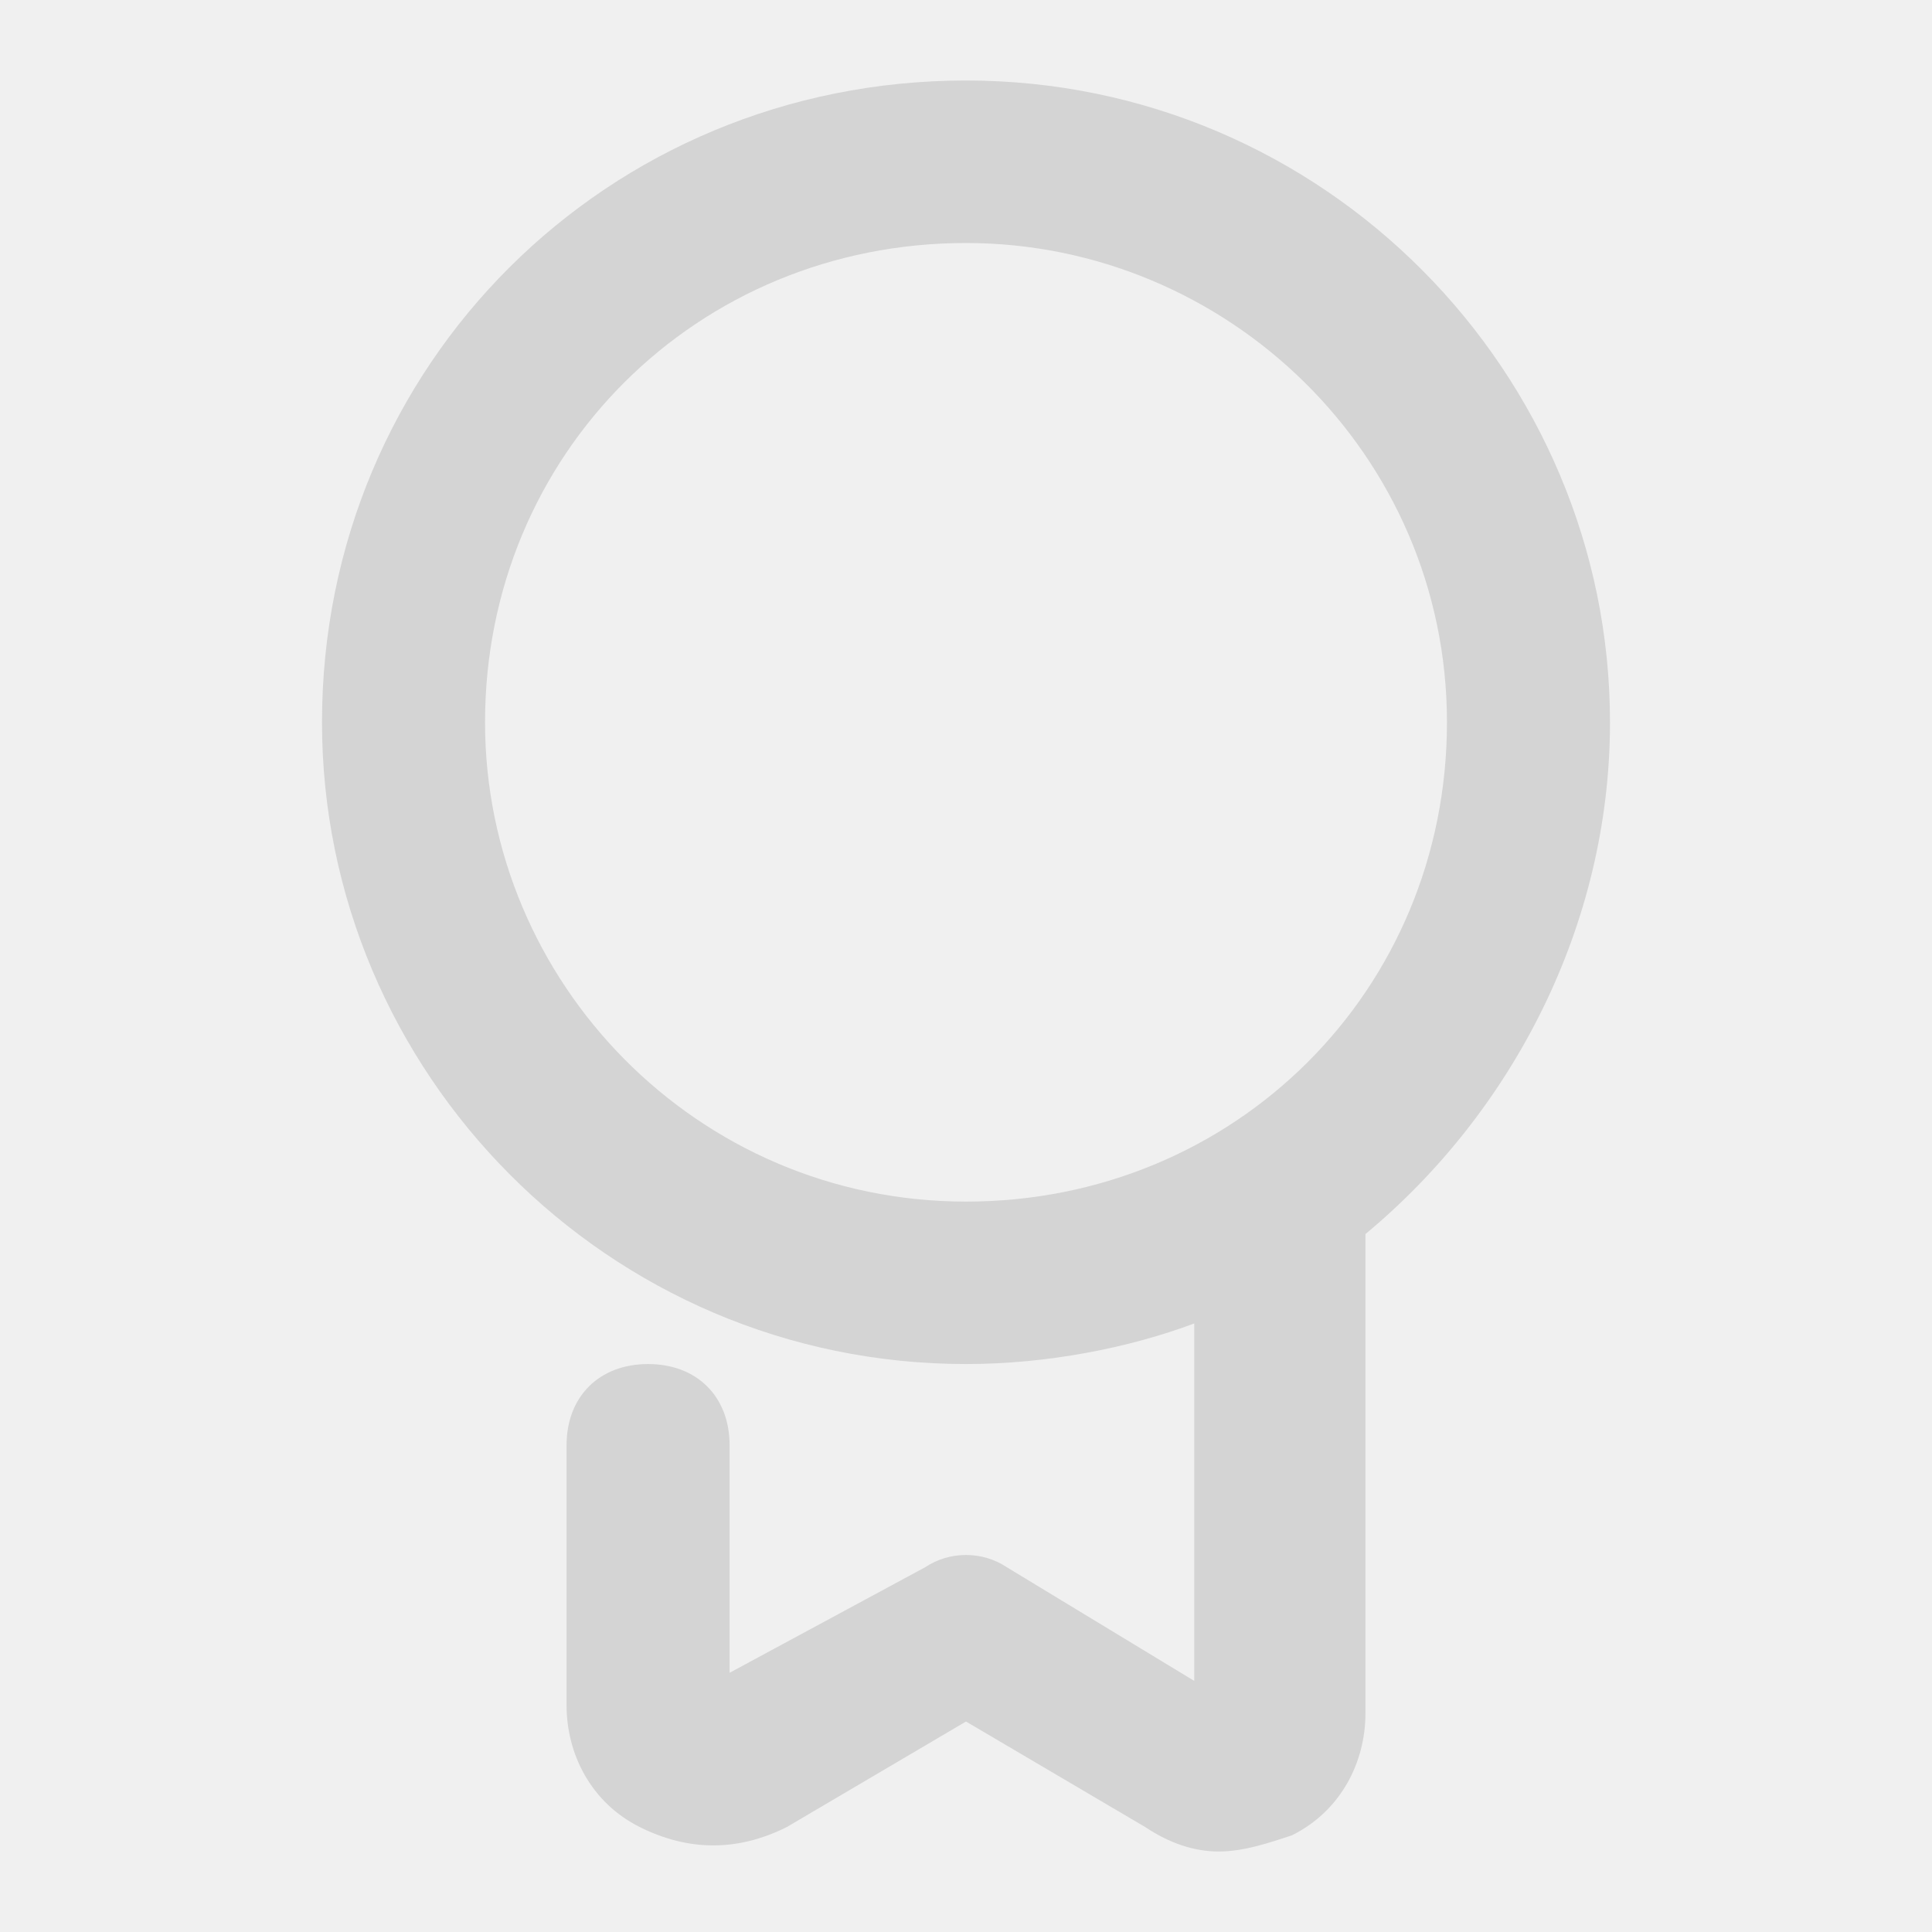
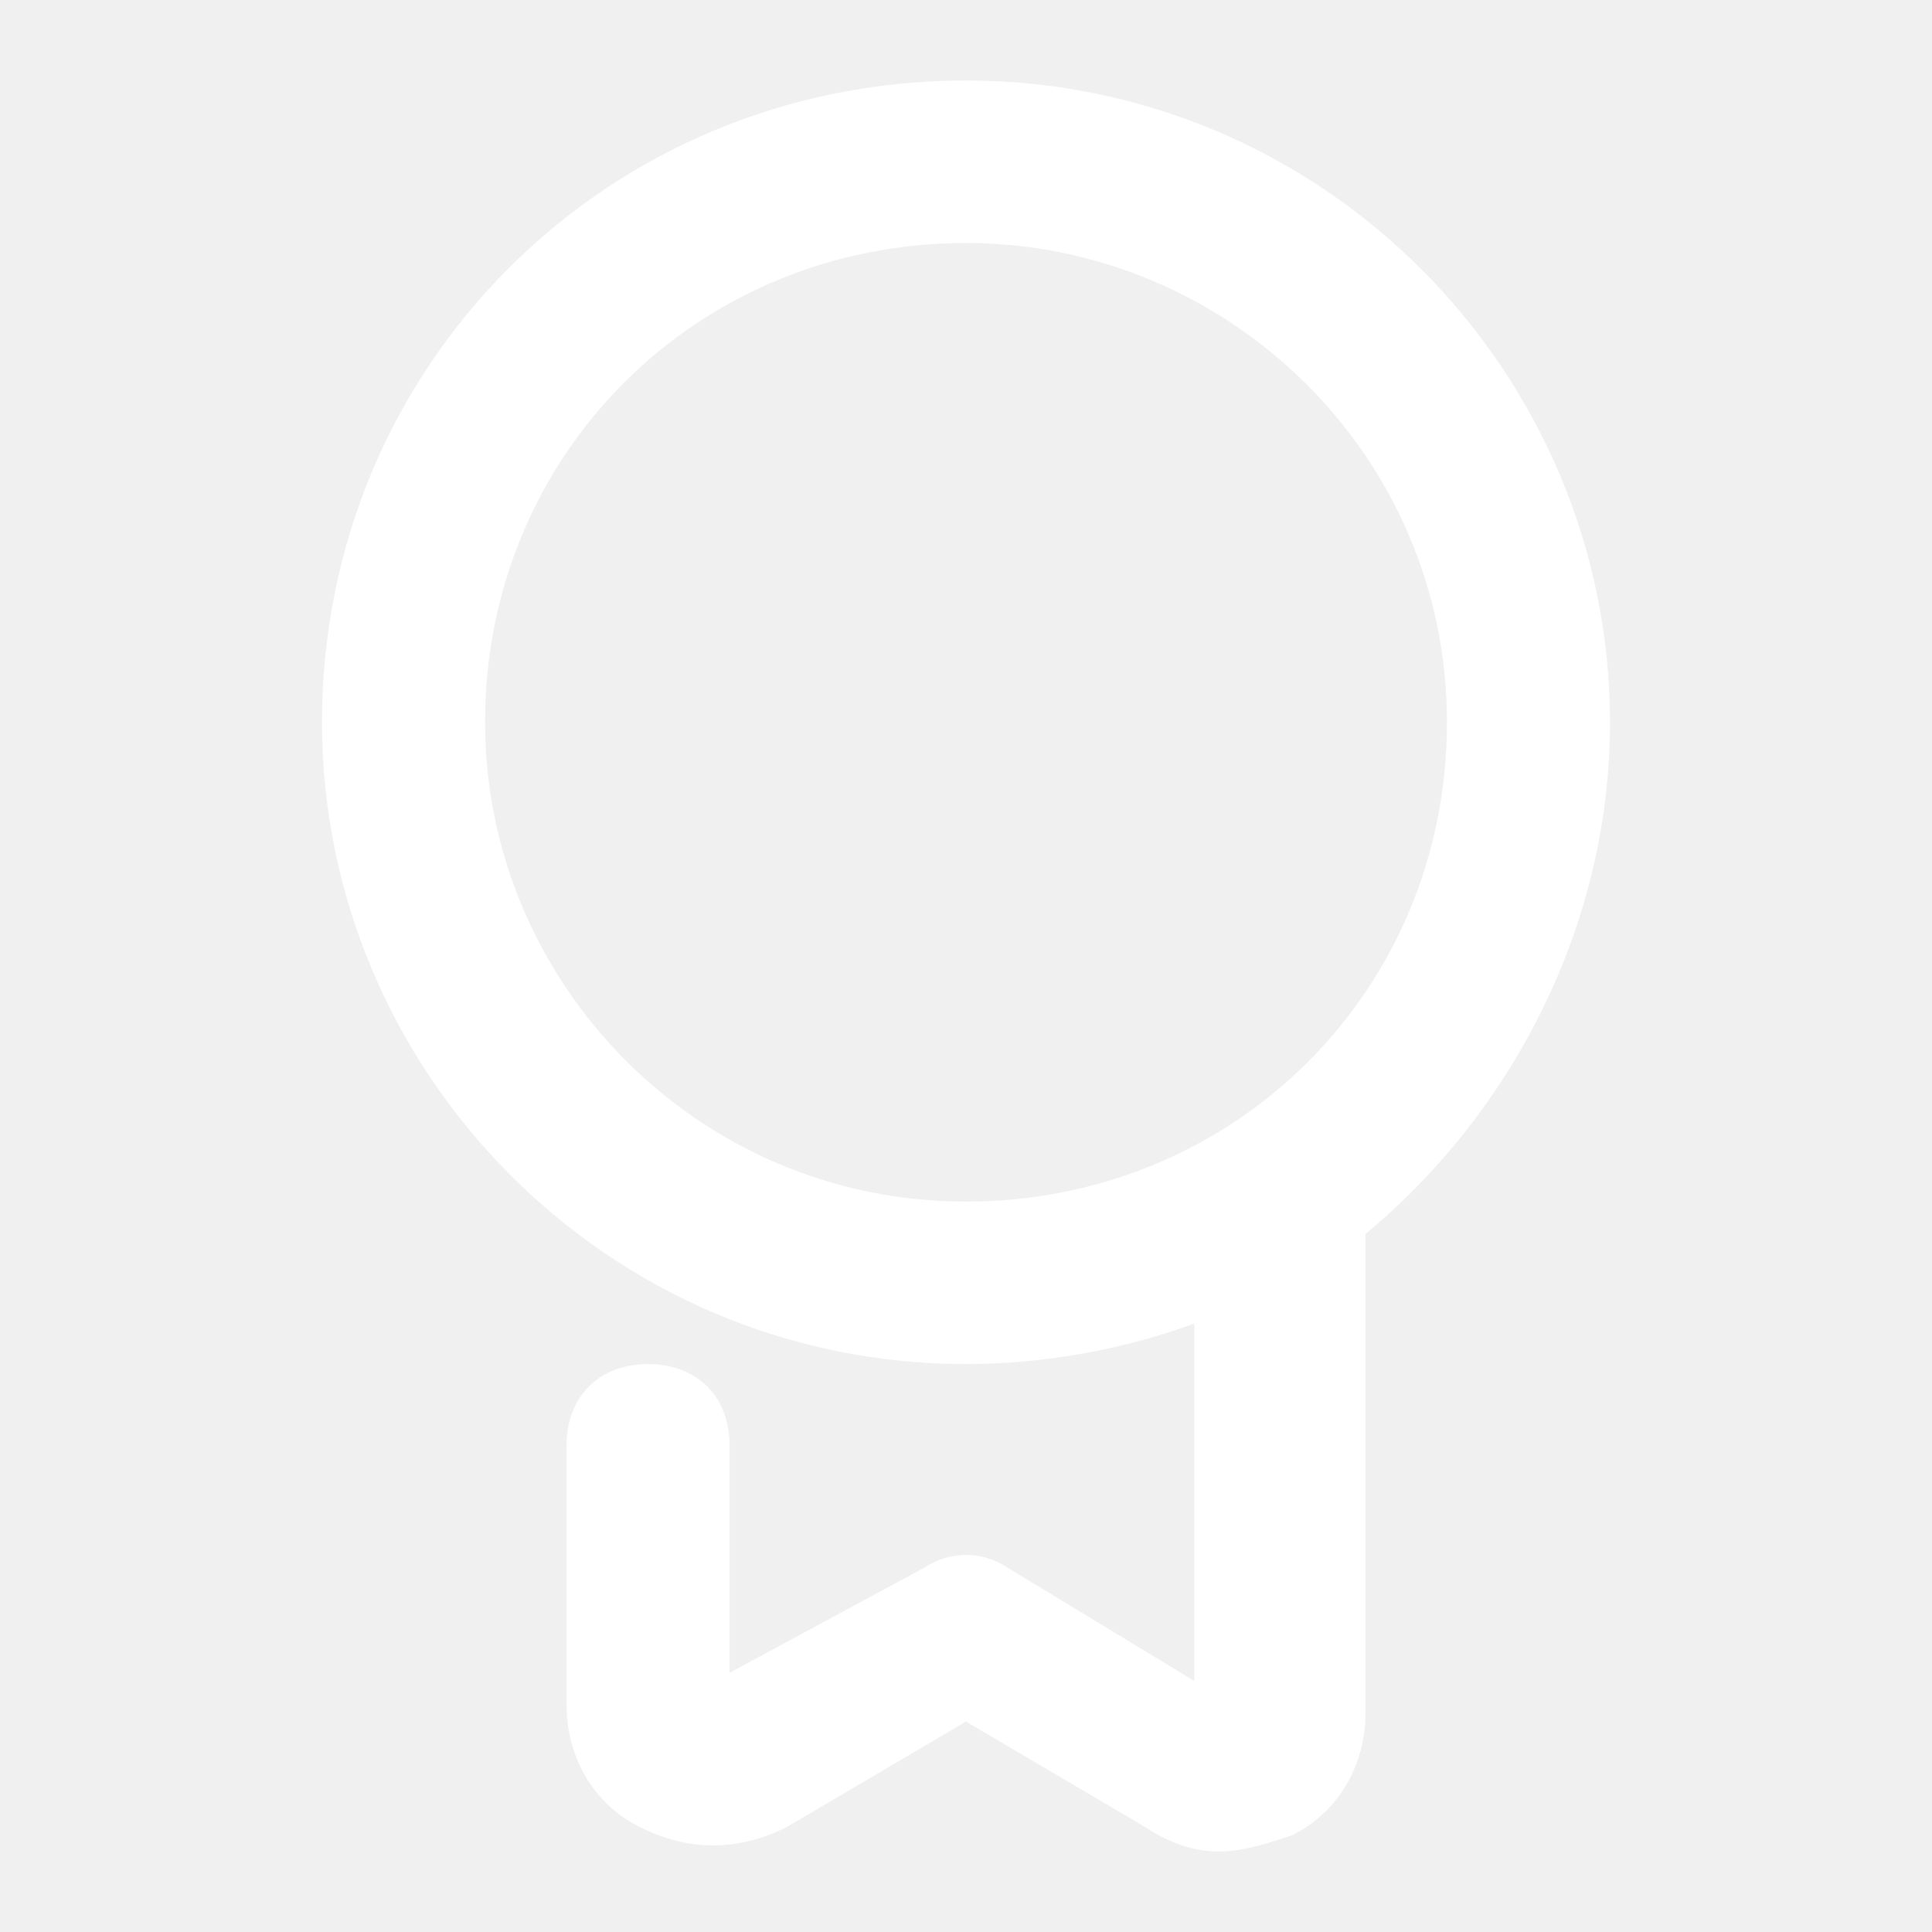
<svg xmlns="http://www.w3.org/2000/svg" width="25" height="25" viewBox="0 0 36 36" fill="none">
-   <path d="M30 13.459C30 6.95 24.683 1.5 18 1.5C11.316 1.5 6 6.798 6 13.459C6 19.968 11.316 25.417 18 25.417C19.519 25.417 21.038 25.115 22.253 24.661V31.321L18.759 29.202C18.304 28.899 17.696 28.899 17.241 29.202L13.595 31.17V26.931C13.595 26.023 12.987 25.417 12.076 25.417C11.165 25.417 10.557 26.023 10.557 26.931V31.775C10.557 32.684 11.013 33.592 11.924 34.046C12.835 34.5 13.747 34.5 14.658 34.046L18 32.078L21.342 34.046C21.797 34.349 22.253 34.5 22.709 34.5C23.165 34.5 23.62 34.349 24.076 34.197C24.987 33.743 25.443 32.835 25.443 31.927V22.995C28.177 20.725 30 17.243 30 13.459ZM9.038 13.459C9.038 8.463 12.987 4.528 18 4.528C22.861 4.528 26.962 8.463 26.962 13.459C26.962 18.454 23.013 22.39 18 22.39C12.987 22.39 9.038 18.303 9.038 13.459Z" fill="#d4d4d4" />
+   <path d="M30 13.459C30 6.95 24.683 1.5 18 1.5C11.316 1.5 6 6.798 6 13.459C6 19.968 11.316 25.417 18 25.417C19.519 25.417 21.038 25.115 22.253 24.661V31.321L18.759 29.202C18.304 28.899 17.696 28.899 17.241 29.202L13.595 31.17V26.931C13.595 26.023 12.987 25.417 12.076 25.417C11.165 25.417 10.557 26.023 10.557 26.931V31.775C10.557 32.684 11.013 33.592 11.924 34.046C12.835 34.5 13.747 34.5 14.658 34.046L18 32.078L21.342 34.046C21.797 34.349 22.253 34.5 22.709 34.5C23.165 34.5 23.62 34.349 24.076 34.197C24.987 33.743 25.443 32.835 25.443 31.927V22.995C28.177 20.725 30 17.243 30 13.459ZM9.038 13.459C9.038 8.463 12.987 4.528 18 4.528C22.861 4.528 26.962 8.463 26.962 13.459C26.962 18.454 23.013 22.39 18 22.39C12.987 22.39 9.038 18.303 9.038 13.459Z" fill="#FFFFFF" />
</svg>
